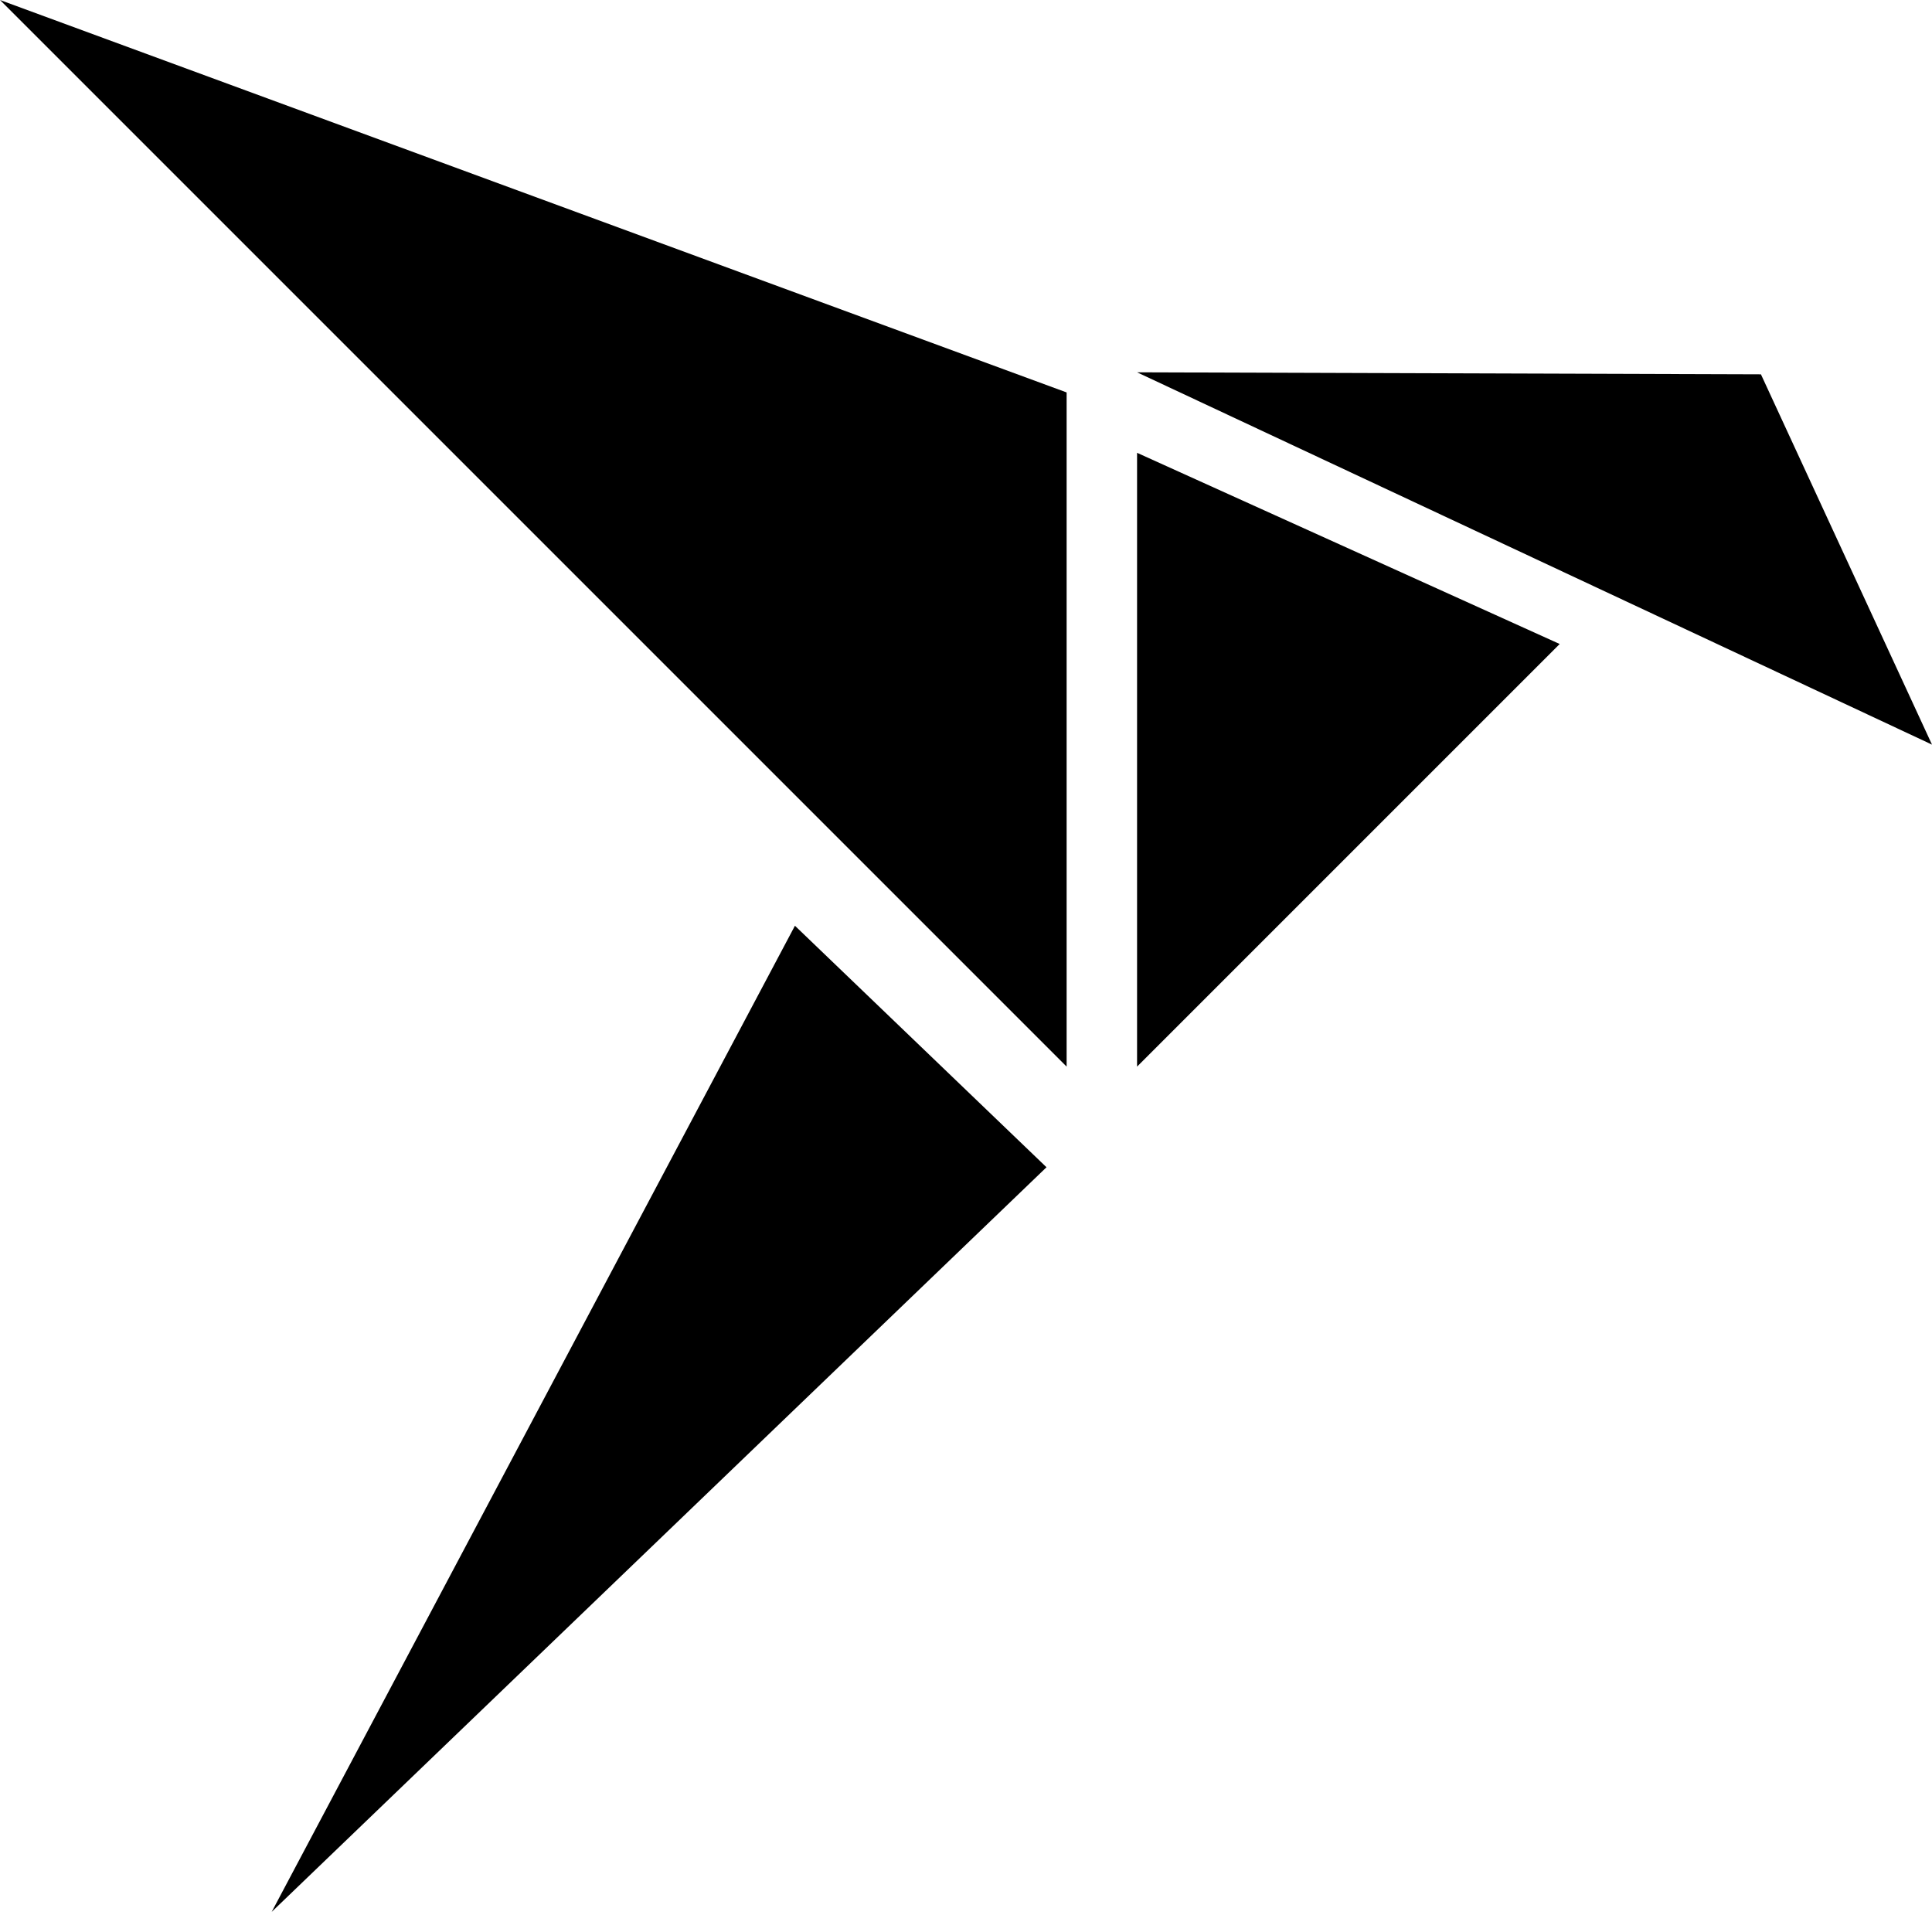
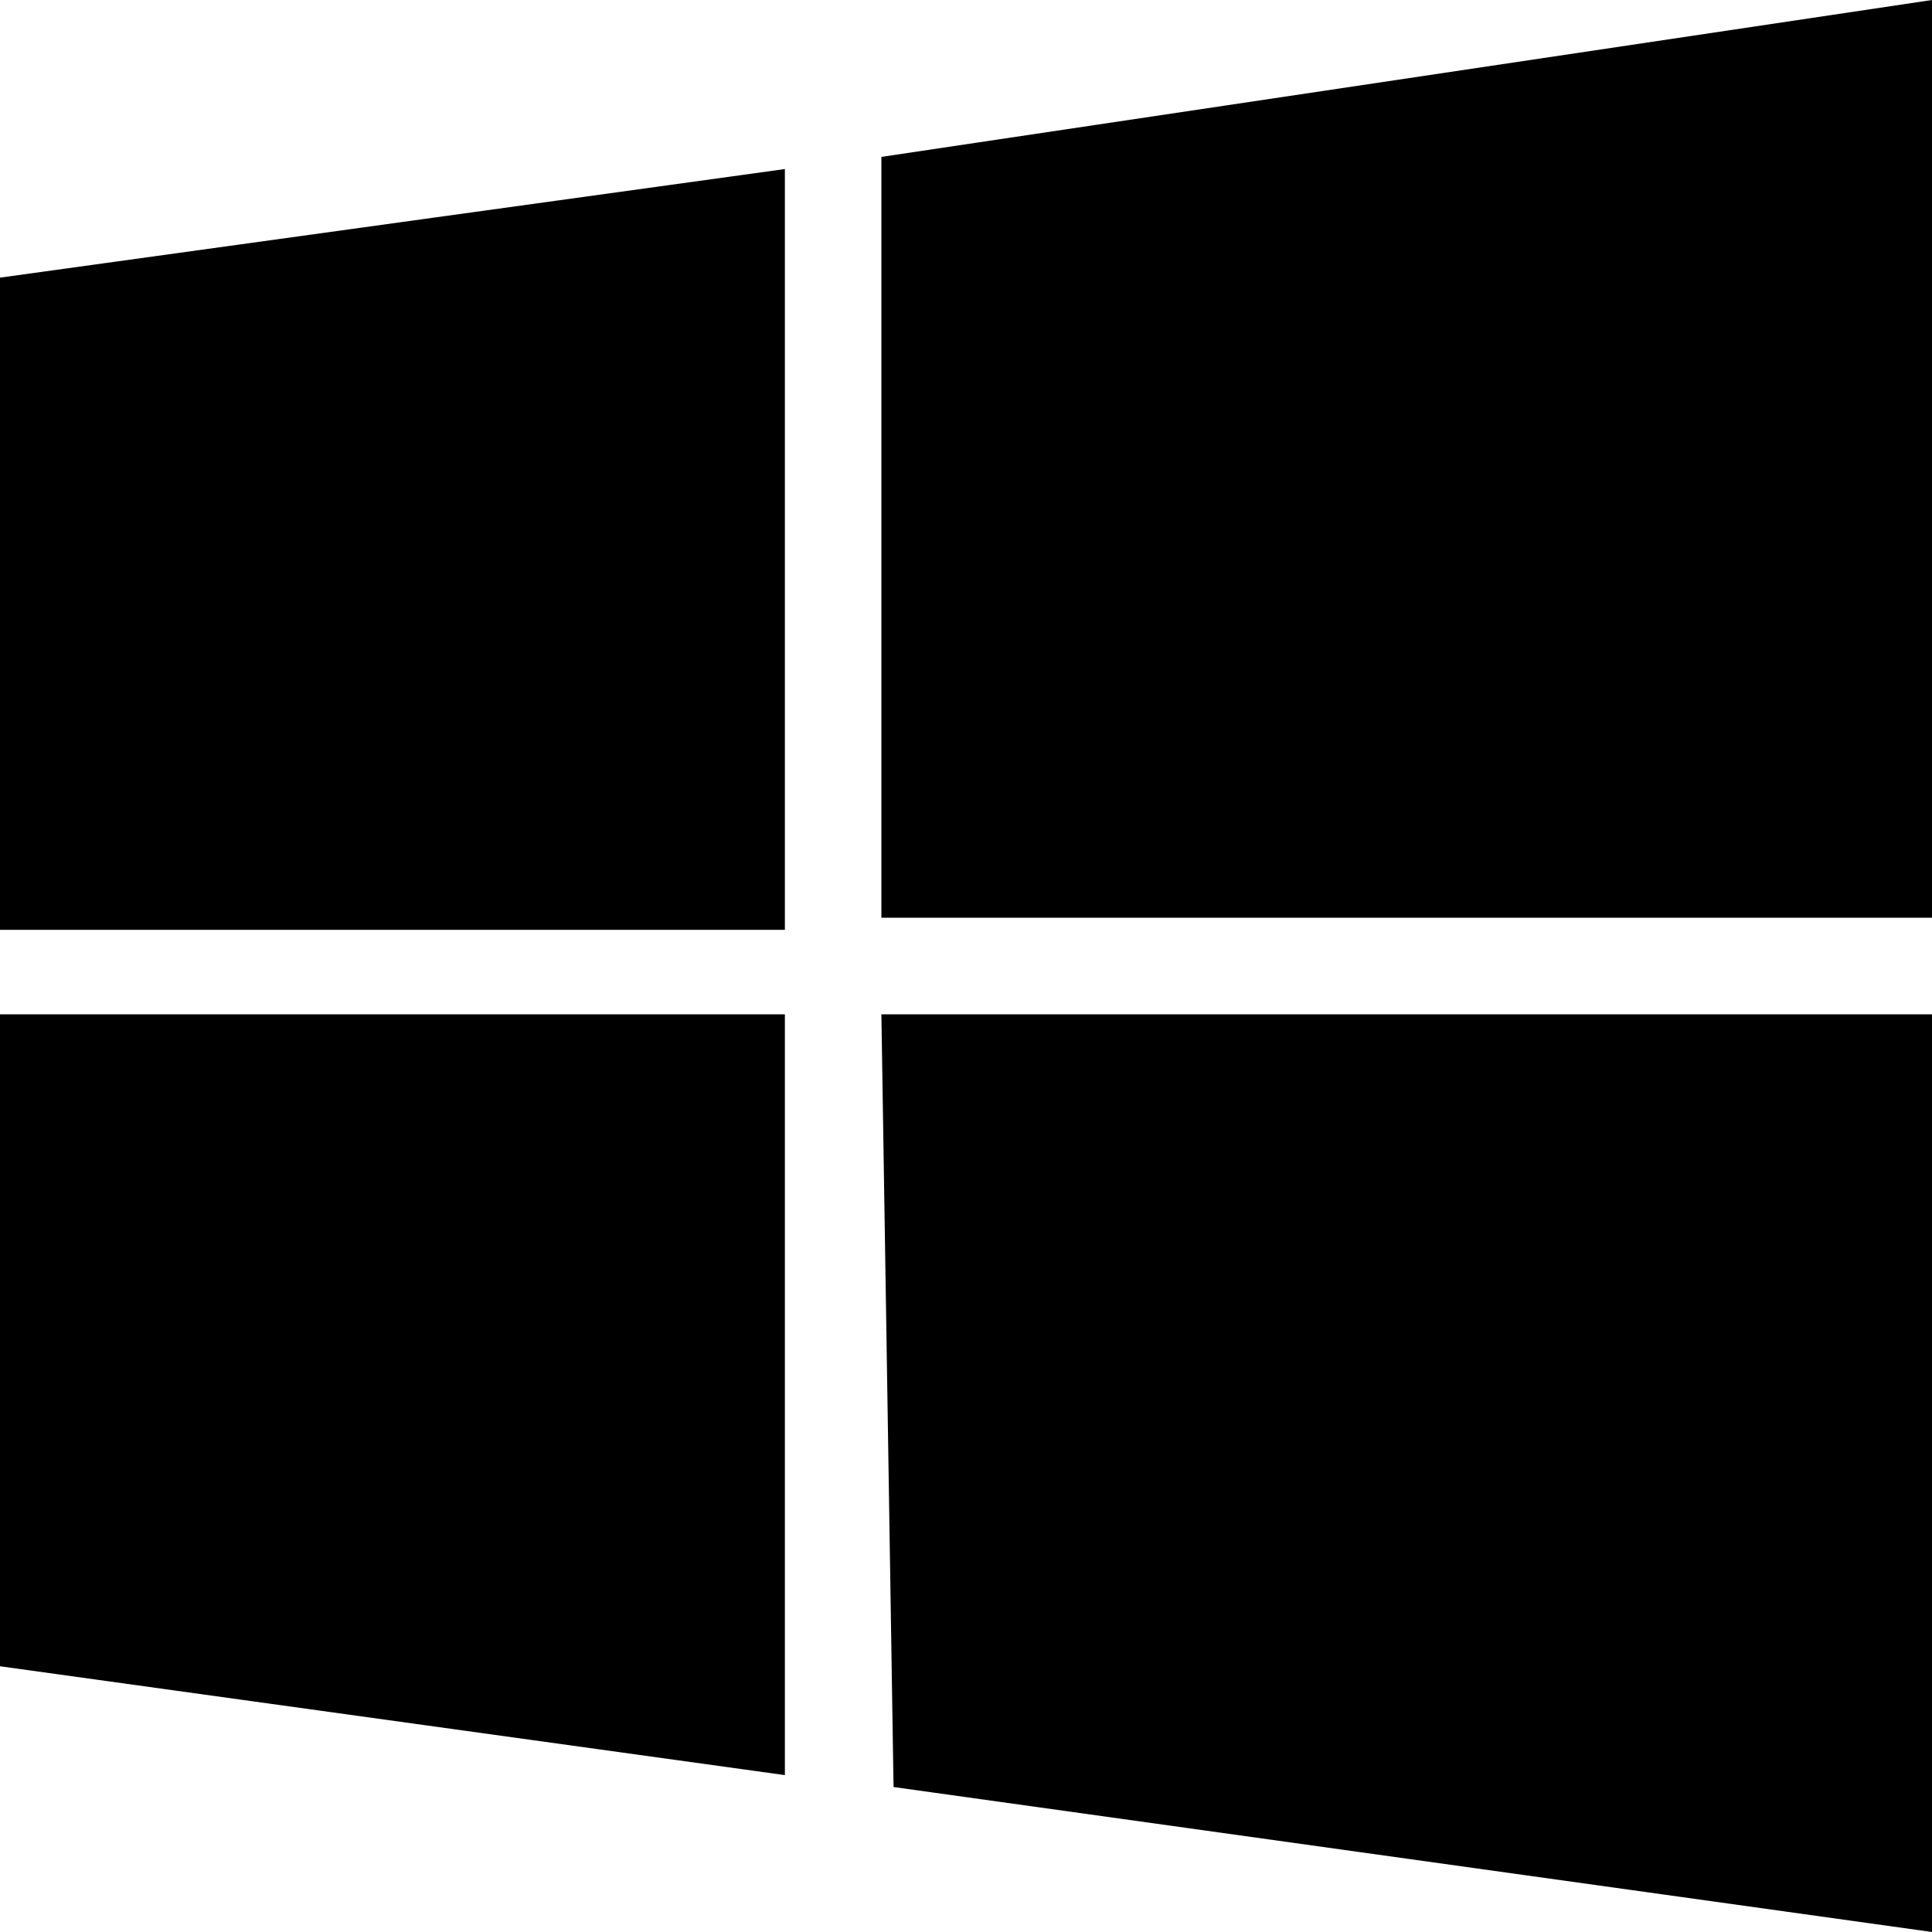
- <svg xmlns="http://www.w3.org/2000/svg" viewBox="0 0 192 192" fill="currentColor" version="1.1" id="svg10">
-   <defs id="defs14" />
-   <path d="m 0,0 106,39 v 67 z" id="path2" />
-   <path d="m 113,45 42,19 -42,42 z" id="path4" />
-   <path d="m 113,37 62,0.2 17,36.8 z" id="path6" />
-   <path d="m 79,92 25,24 -77,74 z" id="path8" />
+ <svg xmlns="http://www.w3.org/2000/svg" viewBox="0 0 24 24" fill="currentColor" version="1.1" id="svg4">
+   <defs id="defs8" />
+   <path d="M0 3.449L9.75 2.1v9.451H0m10.949-9.602L24 0v11.4H10.949M0 12.6h9.75v9.451L0 20.699M10.949 12.6H24V24l-12.9-1.801" id="path2" />
</svg>
